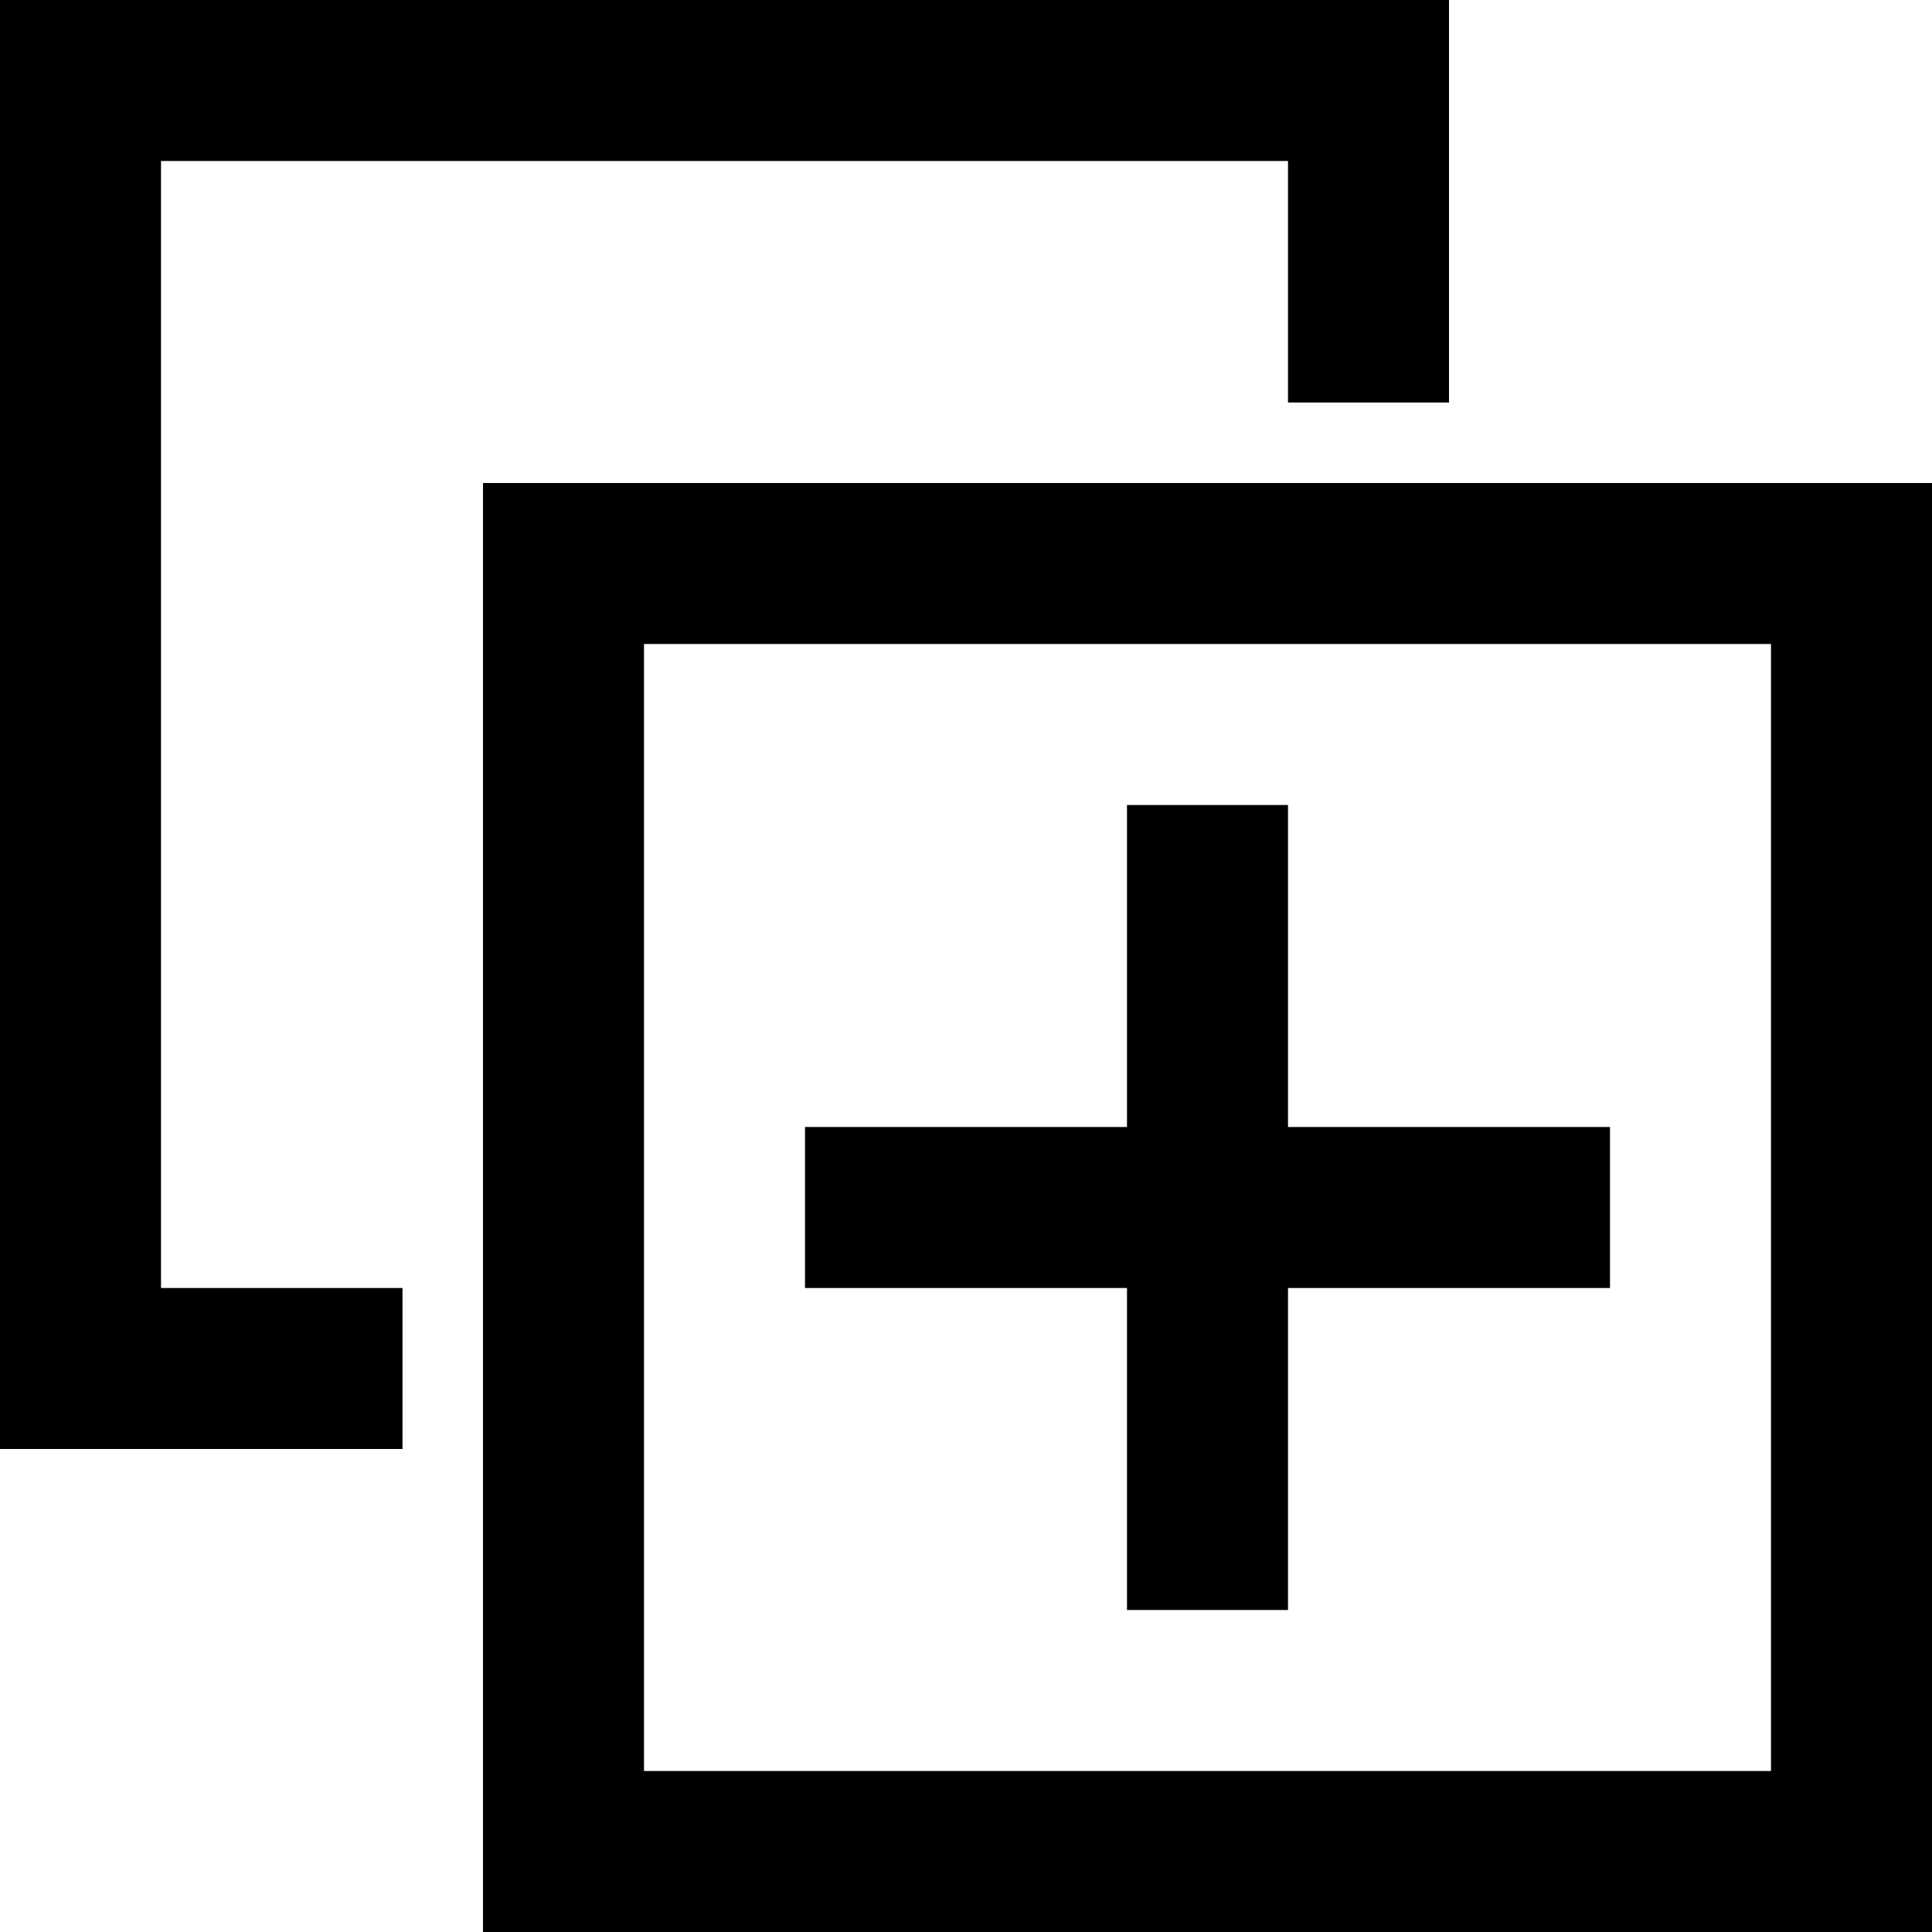
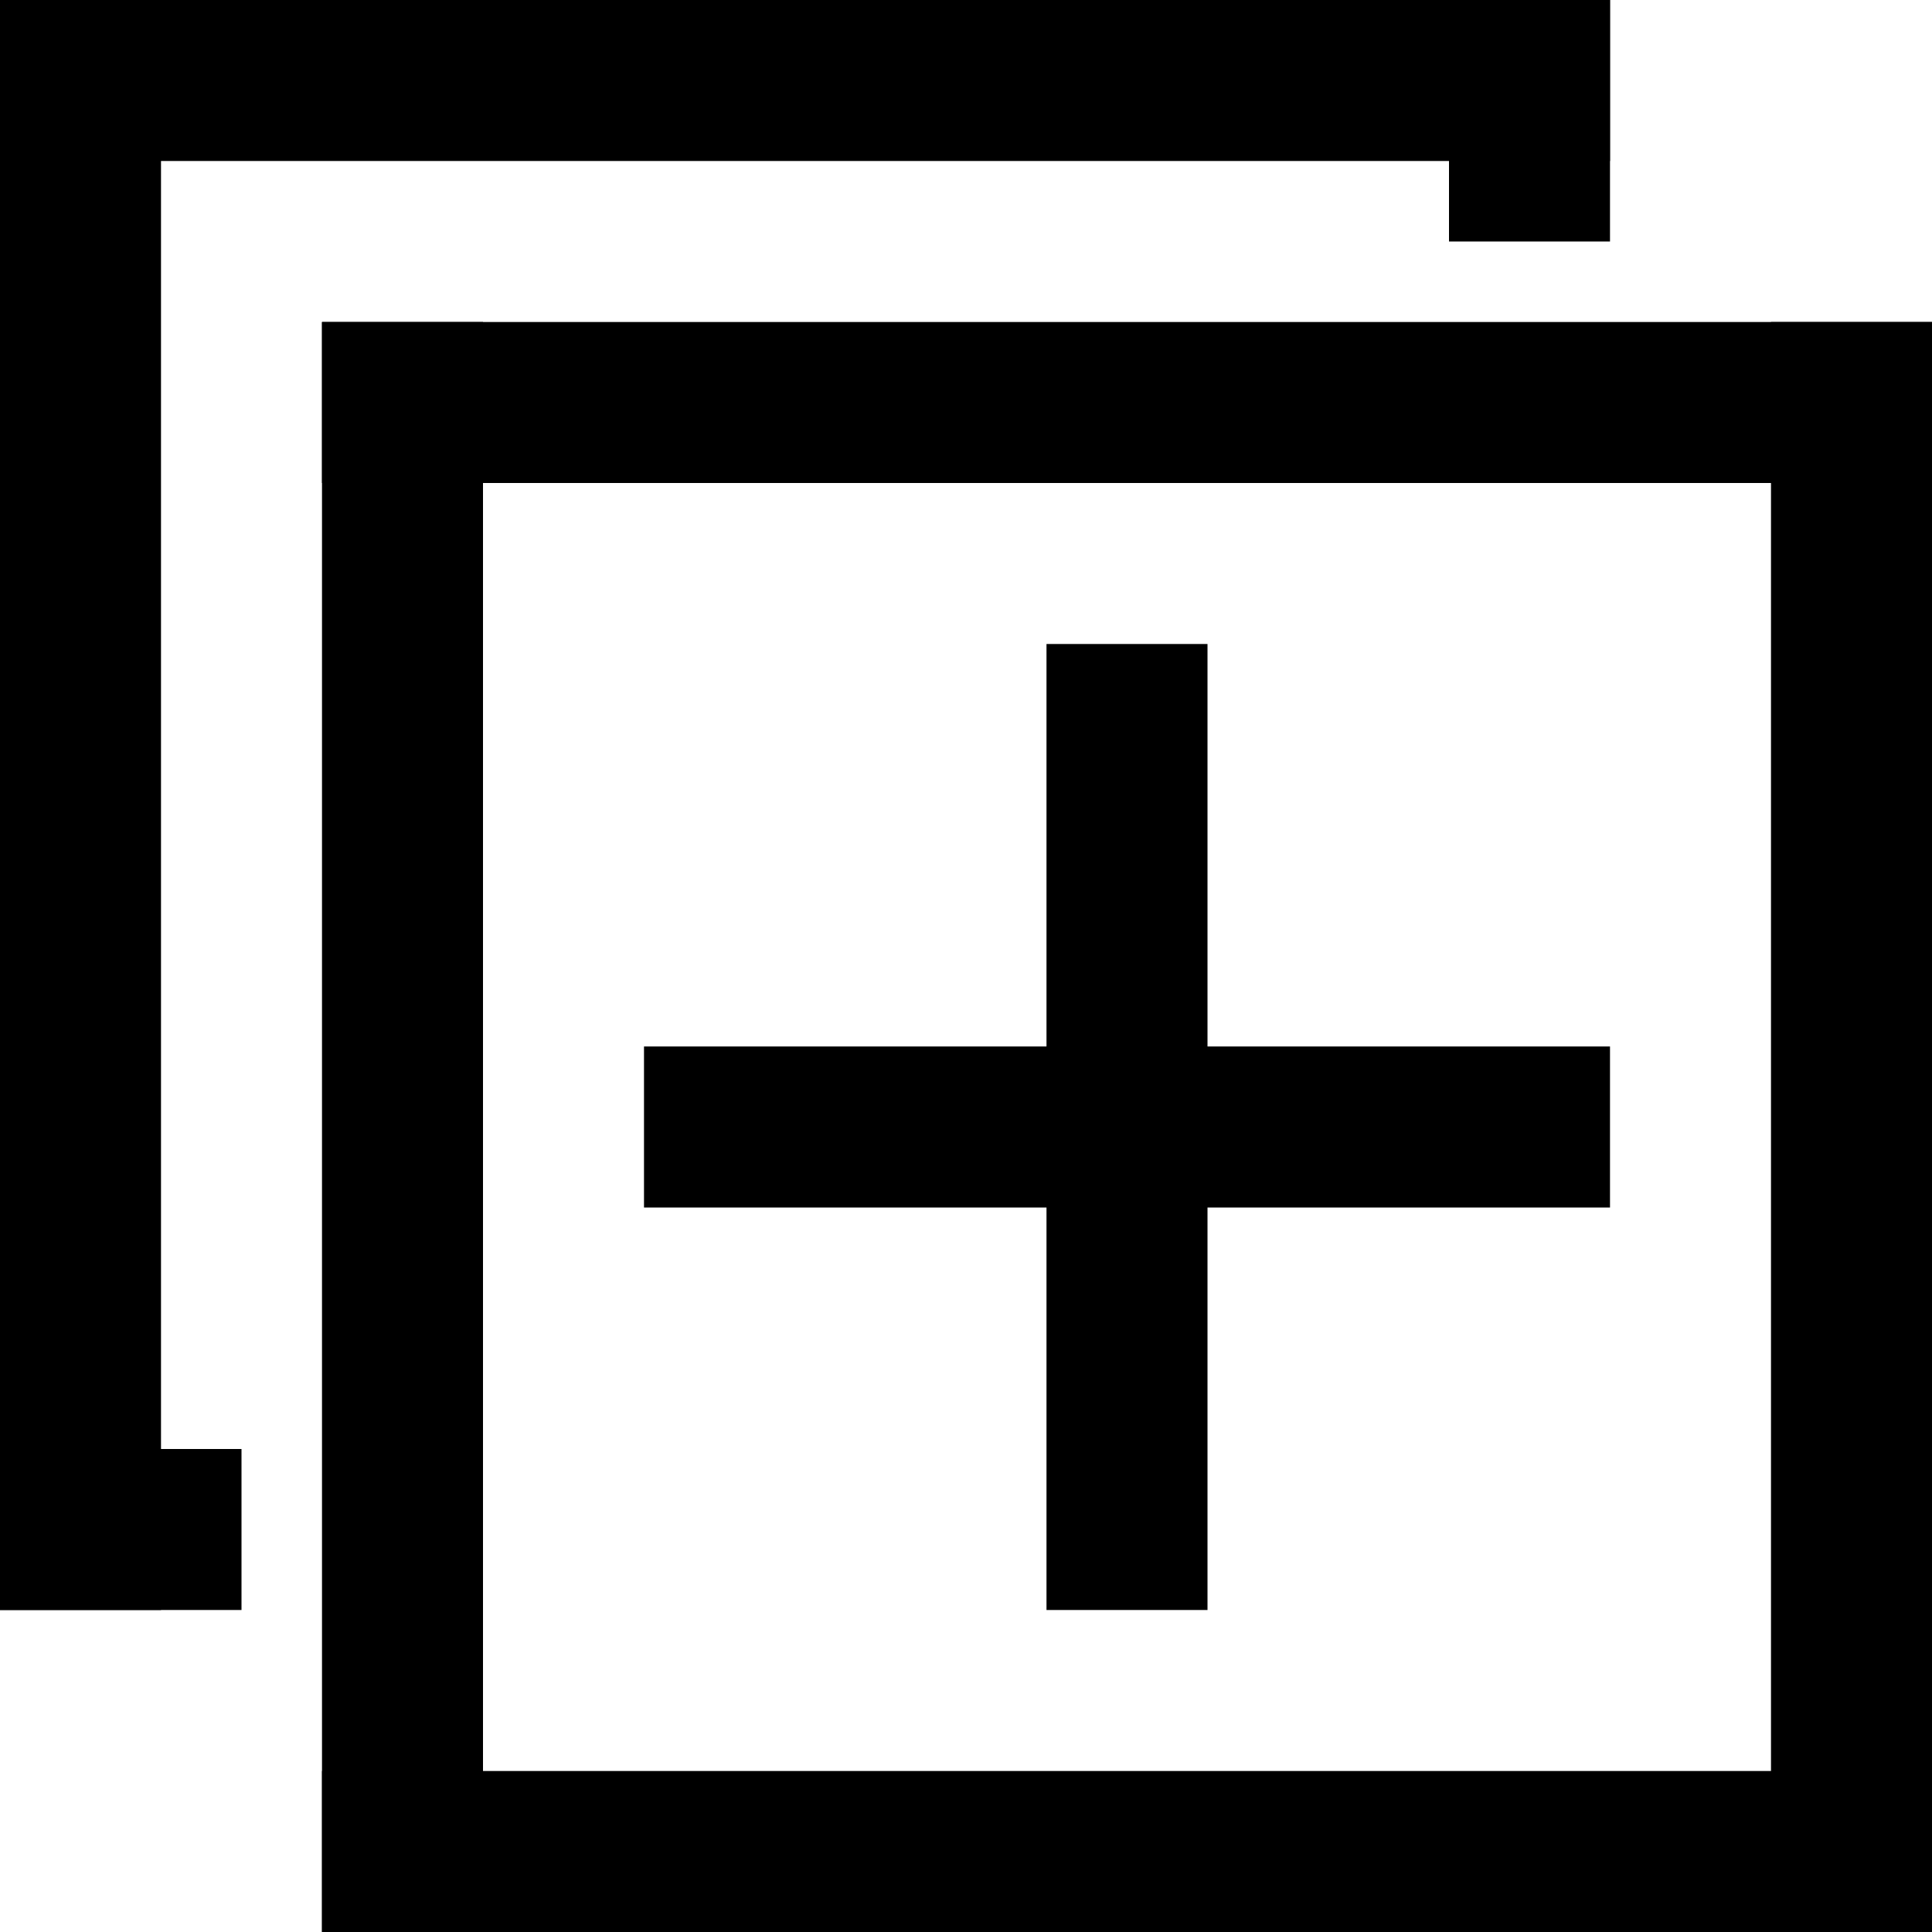
<svg xmlns="http://www.w3.org/2000/svg" width="100%" height="100%" viewBox="0 0 48 48" version="1.1">
  <defs />
  <g id="Page-1" stroke="none" stroke-width="1" fill="none" fill-rule="evenodd" stroke-linecap="square">
    <g id="Group-2" stroke="#000000" stroke-width="4">
-       <path d="M30,22 L30,38" id="Line" />
-       <path d="M30,22 L30,38" id="Line" transform="translate(30, 30) rotate(90) translate(-30, -30) " />
-       <path d="M46,46 L46,14" id="Line" transform="translate(46, 30) scale(-1, 1) translate(-46, -30) " />
-       <path d="M14,46 L14,14" id="Line" transform="translate(14, 30) scale(-1, 1) translate(-14, -30) " />
-       <path d="M30,30 L30,-2" id="Line" transform="translate(30, 14) scale(-1, 1) rotate(90) translate(-30, -14) " />
-       <path d="M30,62 L30,30" id="Line" transform="translate(30, 46) scale(-1, 1) rotate(90) translate(-30, -46) " />
-       <path d="M34,8 L34,2" id="Line" transform="translate(34, 5) scale(-1, 1) translate(-34, -5) " />
-       <path d="M2,34 L2,2" id="Line" transform="translate(2, 18) scale(-1, 1) translate(-2, -18) " />
-       <path d="M18,18 L18,-14" id="Line" transform="translate(18, 2) scale(-1, 1) rotate(90) translate(-18, -2) " />
-       <path d="M5,37 L5,31" id="Line" transform="translate(5, 34) scale(-1, 1) rotate(90) translate(-5, -34) " />
+       <path d="M28,18 L28,38" id="Line" />
+       <path d="M28,18 L28,38" id="Line" transform="translate(28, 28) rotate(90) translate(-28, -28) " />
+       <path d="M46,46 L46,10" id="Line" transform="translate(46, 28) scale(-1, 1) translate(-46, -28) " />
+       <path d="M10,46 L10,10" id="Line" transform="translate(10, 28) scale(-1, 1) translate(-10, -28) " />
+       <path d="M27.5,28.5 L27.5,-7.5" id="Line" transform="translate(28, 10.5) scale(-1, 1) rotate(90) translate(-28, -10.5) " />
+       <path d="M28,64 L28,28" id="Line" transform="translate(28, 46) scale(-1, 1) rotate(90) translate(-28, -46) " />
+       <path d="M38,4 L38,2" id="Line" transform="translate(38, 3) scale(-1, 1) translate(-38, -3) " />
+       <path d="M2,38 L2,2" id="Line" transform="translate(2, 20) scale(-1, 1) translate(-2, -20) " />
+       <path d="M19.5,20.5 L19.5,-15.5" id="Line" transform="translate(20, 2.5) scale(-1, 1) rotate(90) translate(-20, -2.5) " />
+       <path d="M2,40 L2,38" id="Line" transform="translate(2.5, 38.5) scale(-1, 1) rotate(90) translate(-2.5, -38.5) " />
    </g>
  </g>
</svg>
